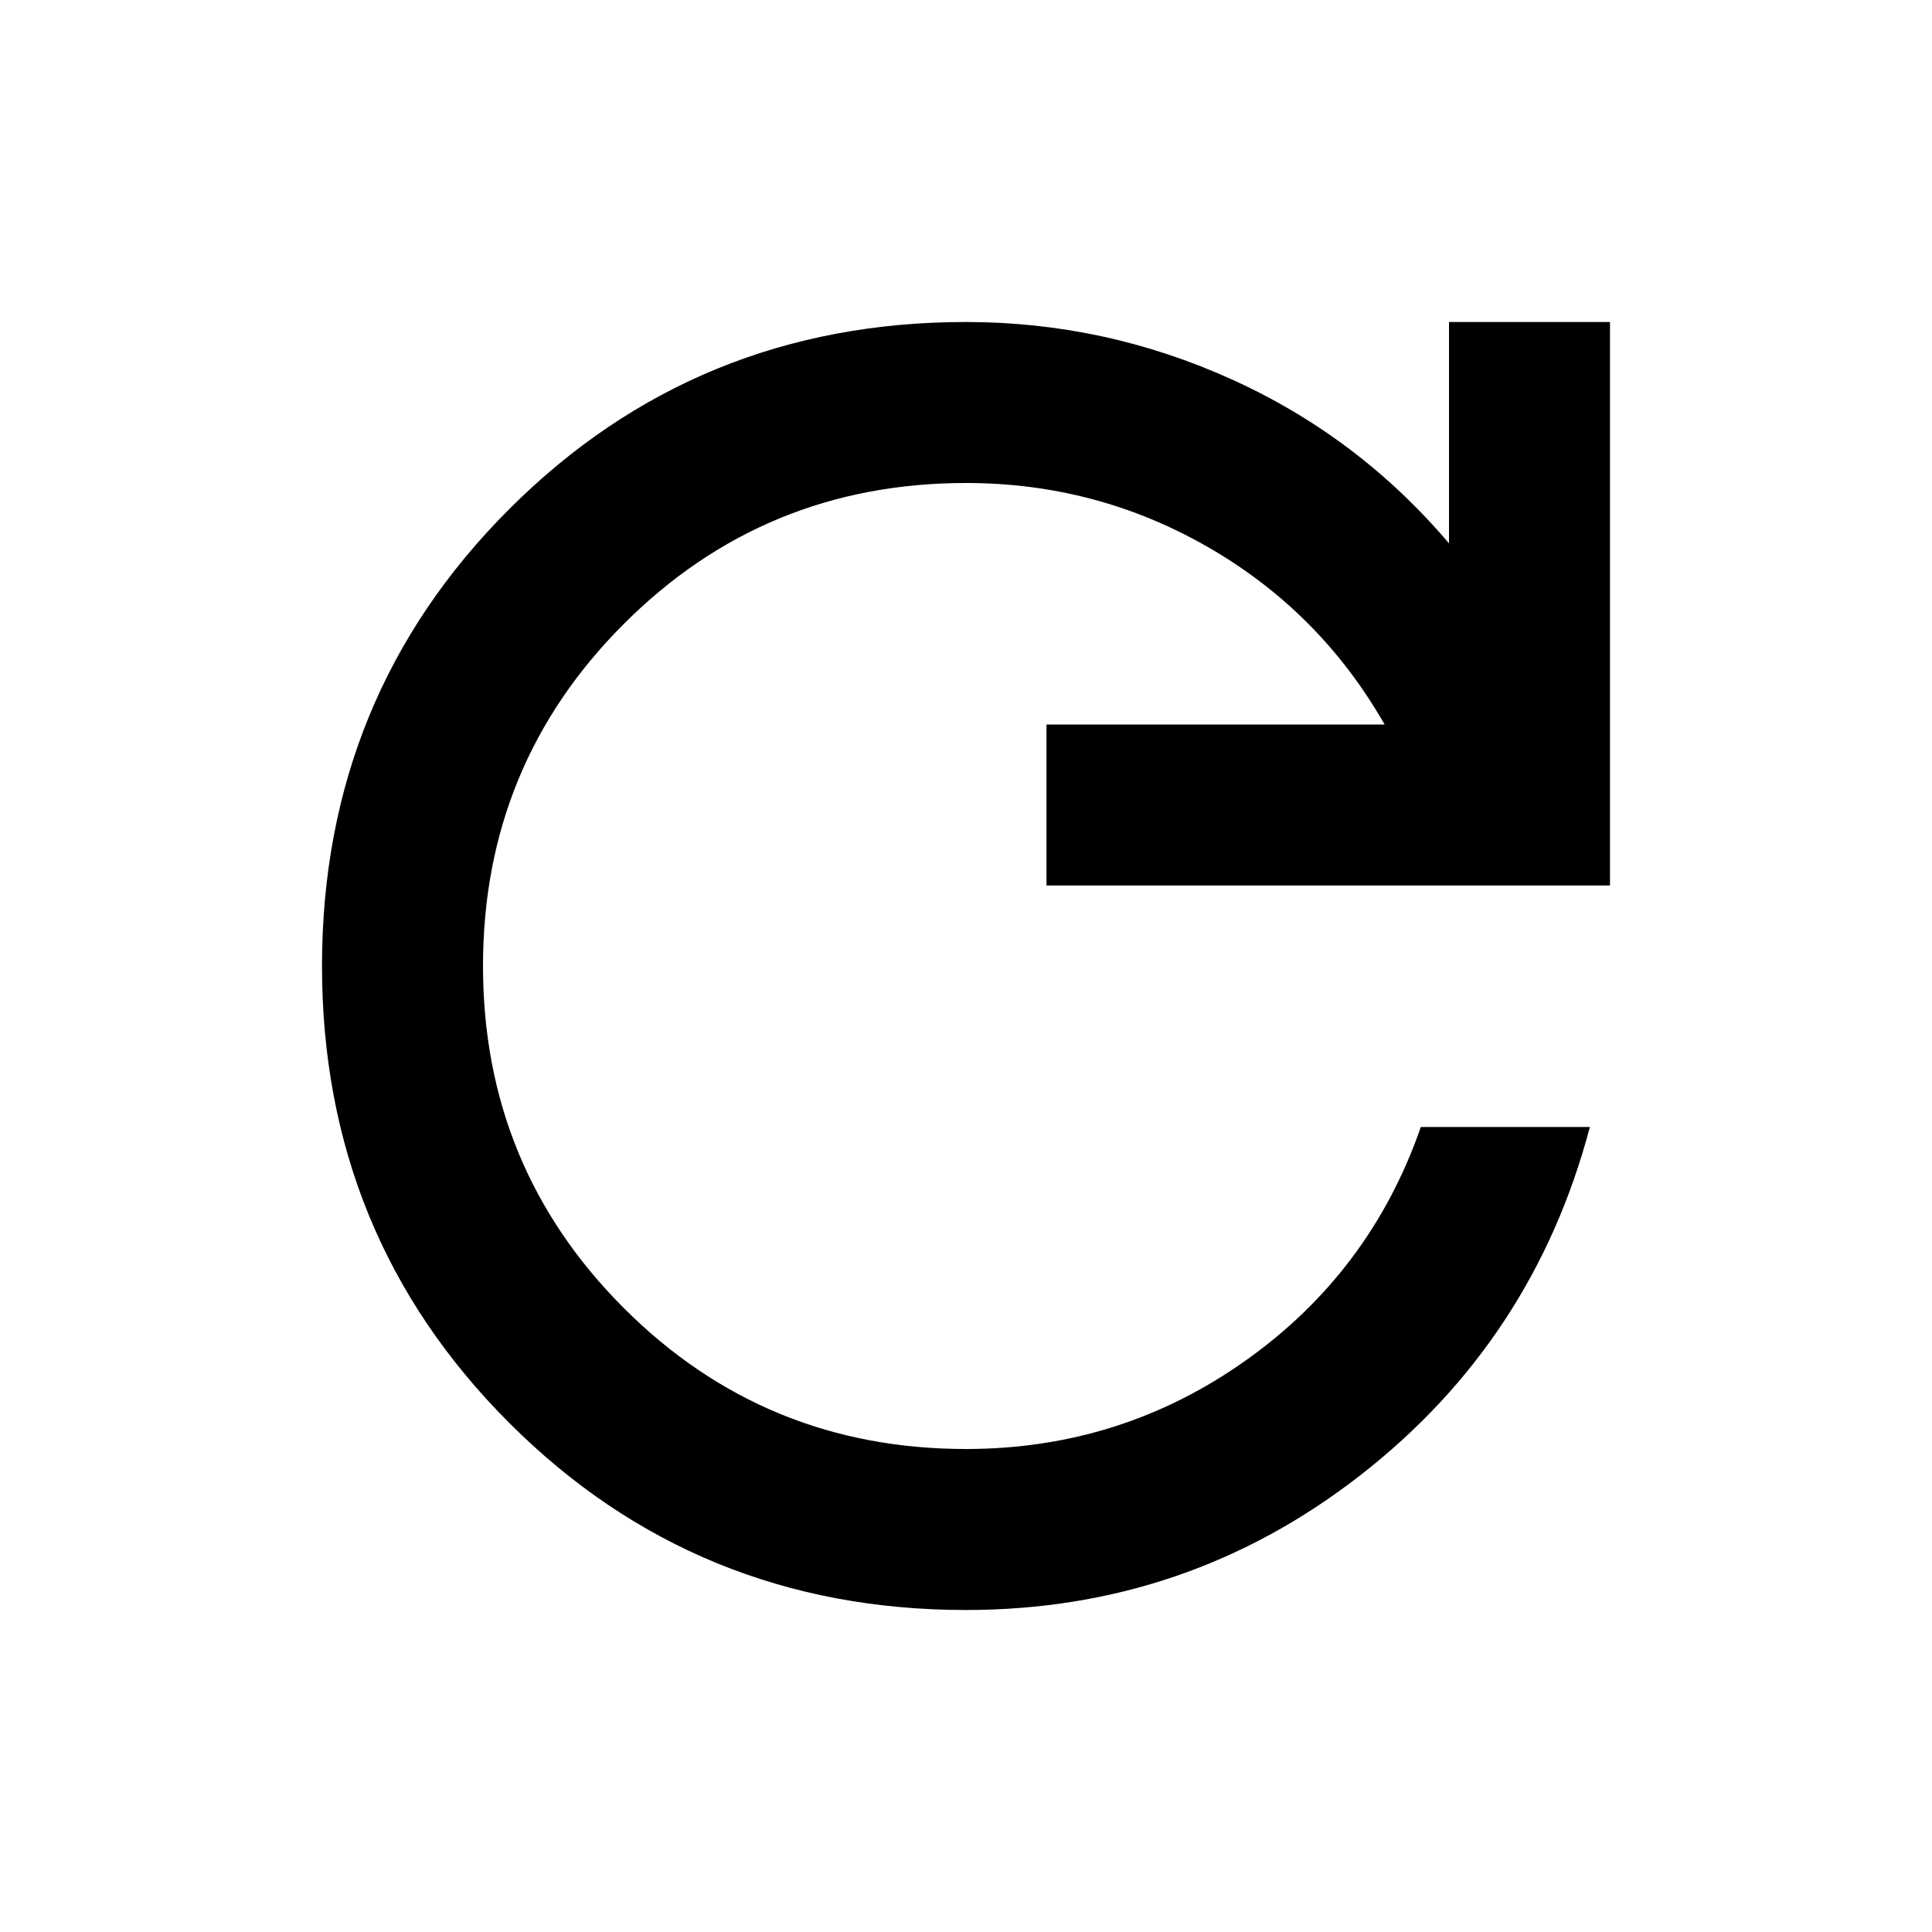
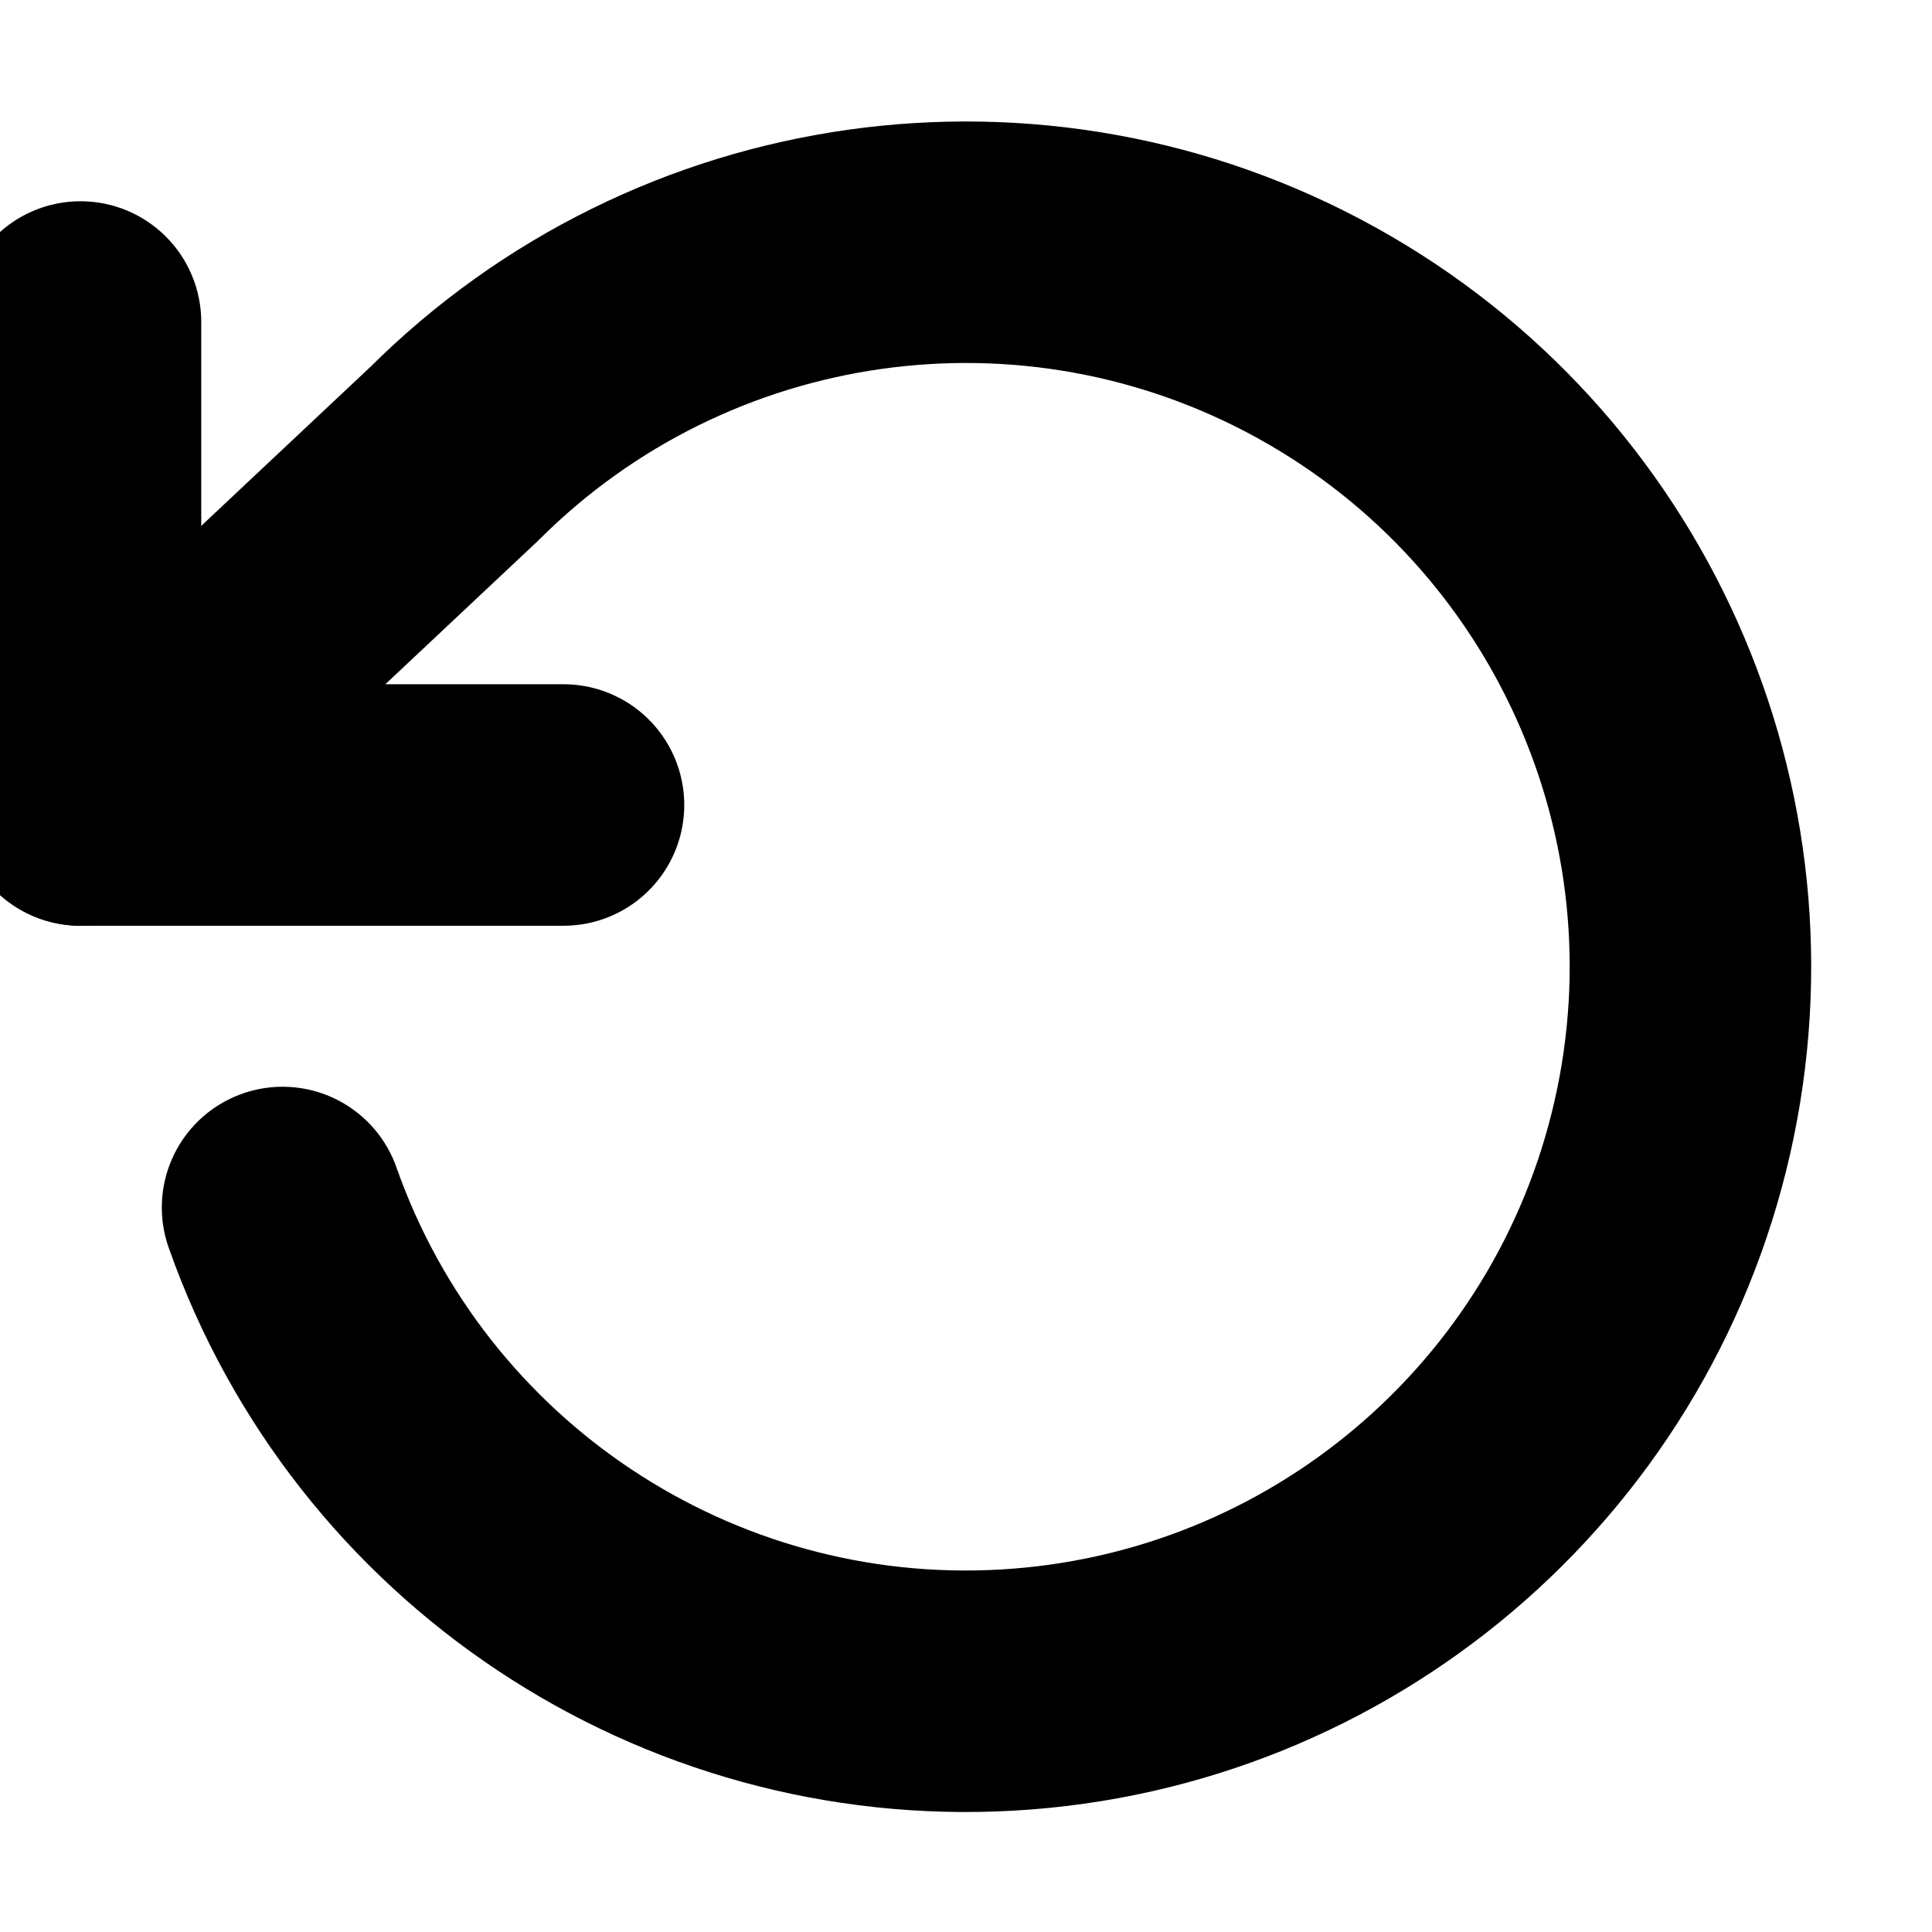
- <svg xmlns="http://www.w3.org/2000/svg" height="24" viewBox="0 -960 960 960" width="24">
-   <path d="M480-160q-134 0-227-93t-93-227q0-134 93-227t227-93q69 0 132 28.5T720-690v-110h80v280H520v-80h168q-32-56-87.5-88T480-720q-100 0-170 70t-70 170q0 100 70 170t170 70q77 0 139-44t87-116h84q-28 106-114 173t-196 67Z" />
+ <svg xmlns="http://www.w3.org/2000/svg" width="24" height="24" viewBox="0 0 24 24" fill="none" stroke="#000000" stroke-width="3" stroke-linecap="round" stroke-linejoin="round">
+   <polyline points="1 4 1 10 7 10" />
+   <path d="M3.51 15a9 9 0 1 0 2.13-9.36L1 10" />
</svg>
